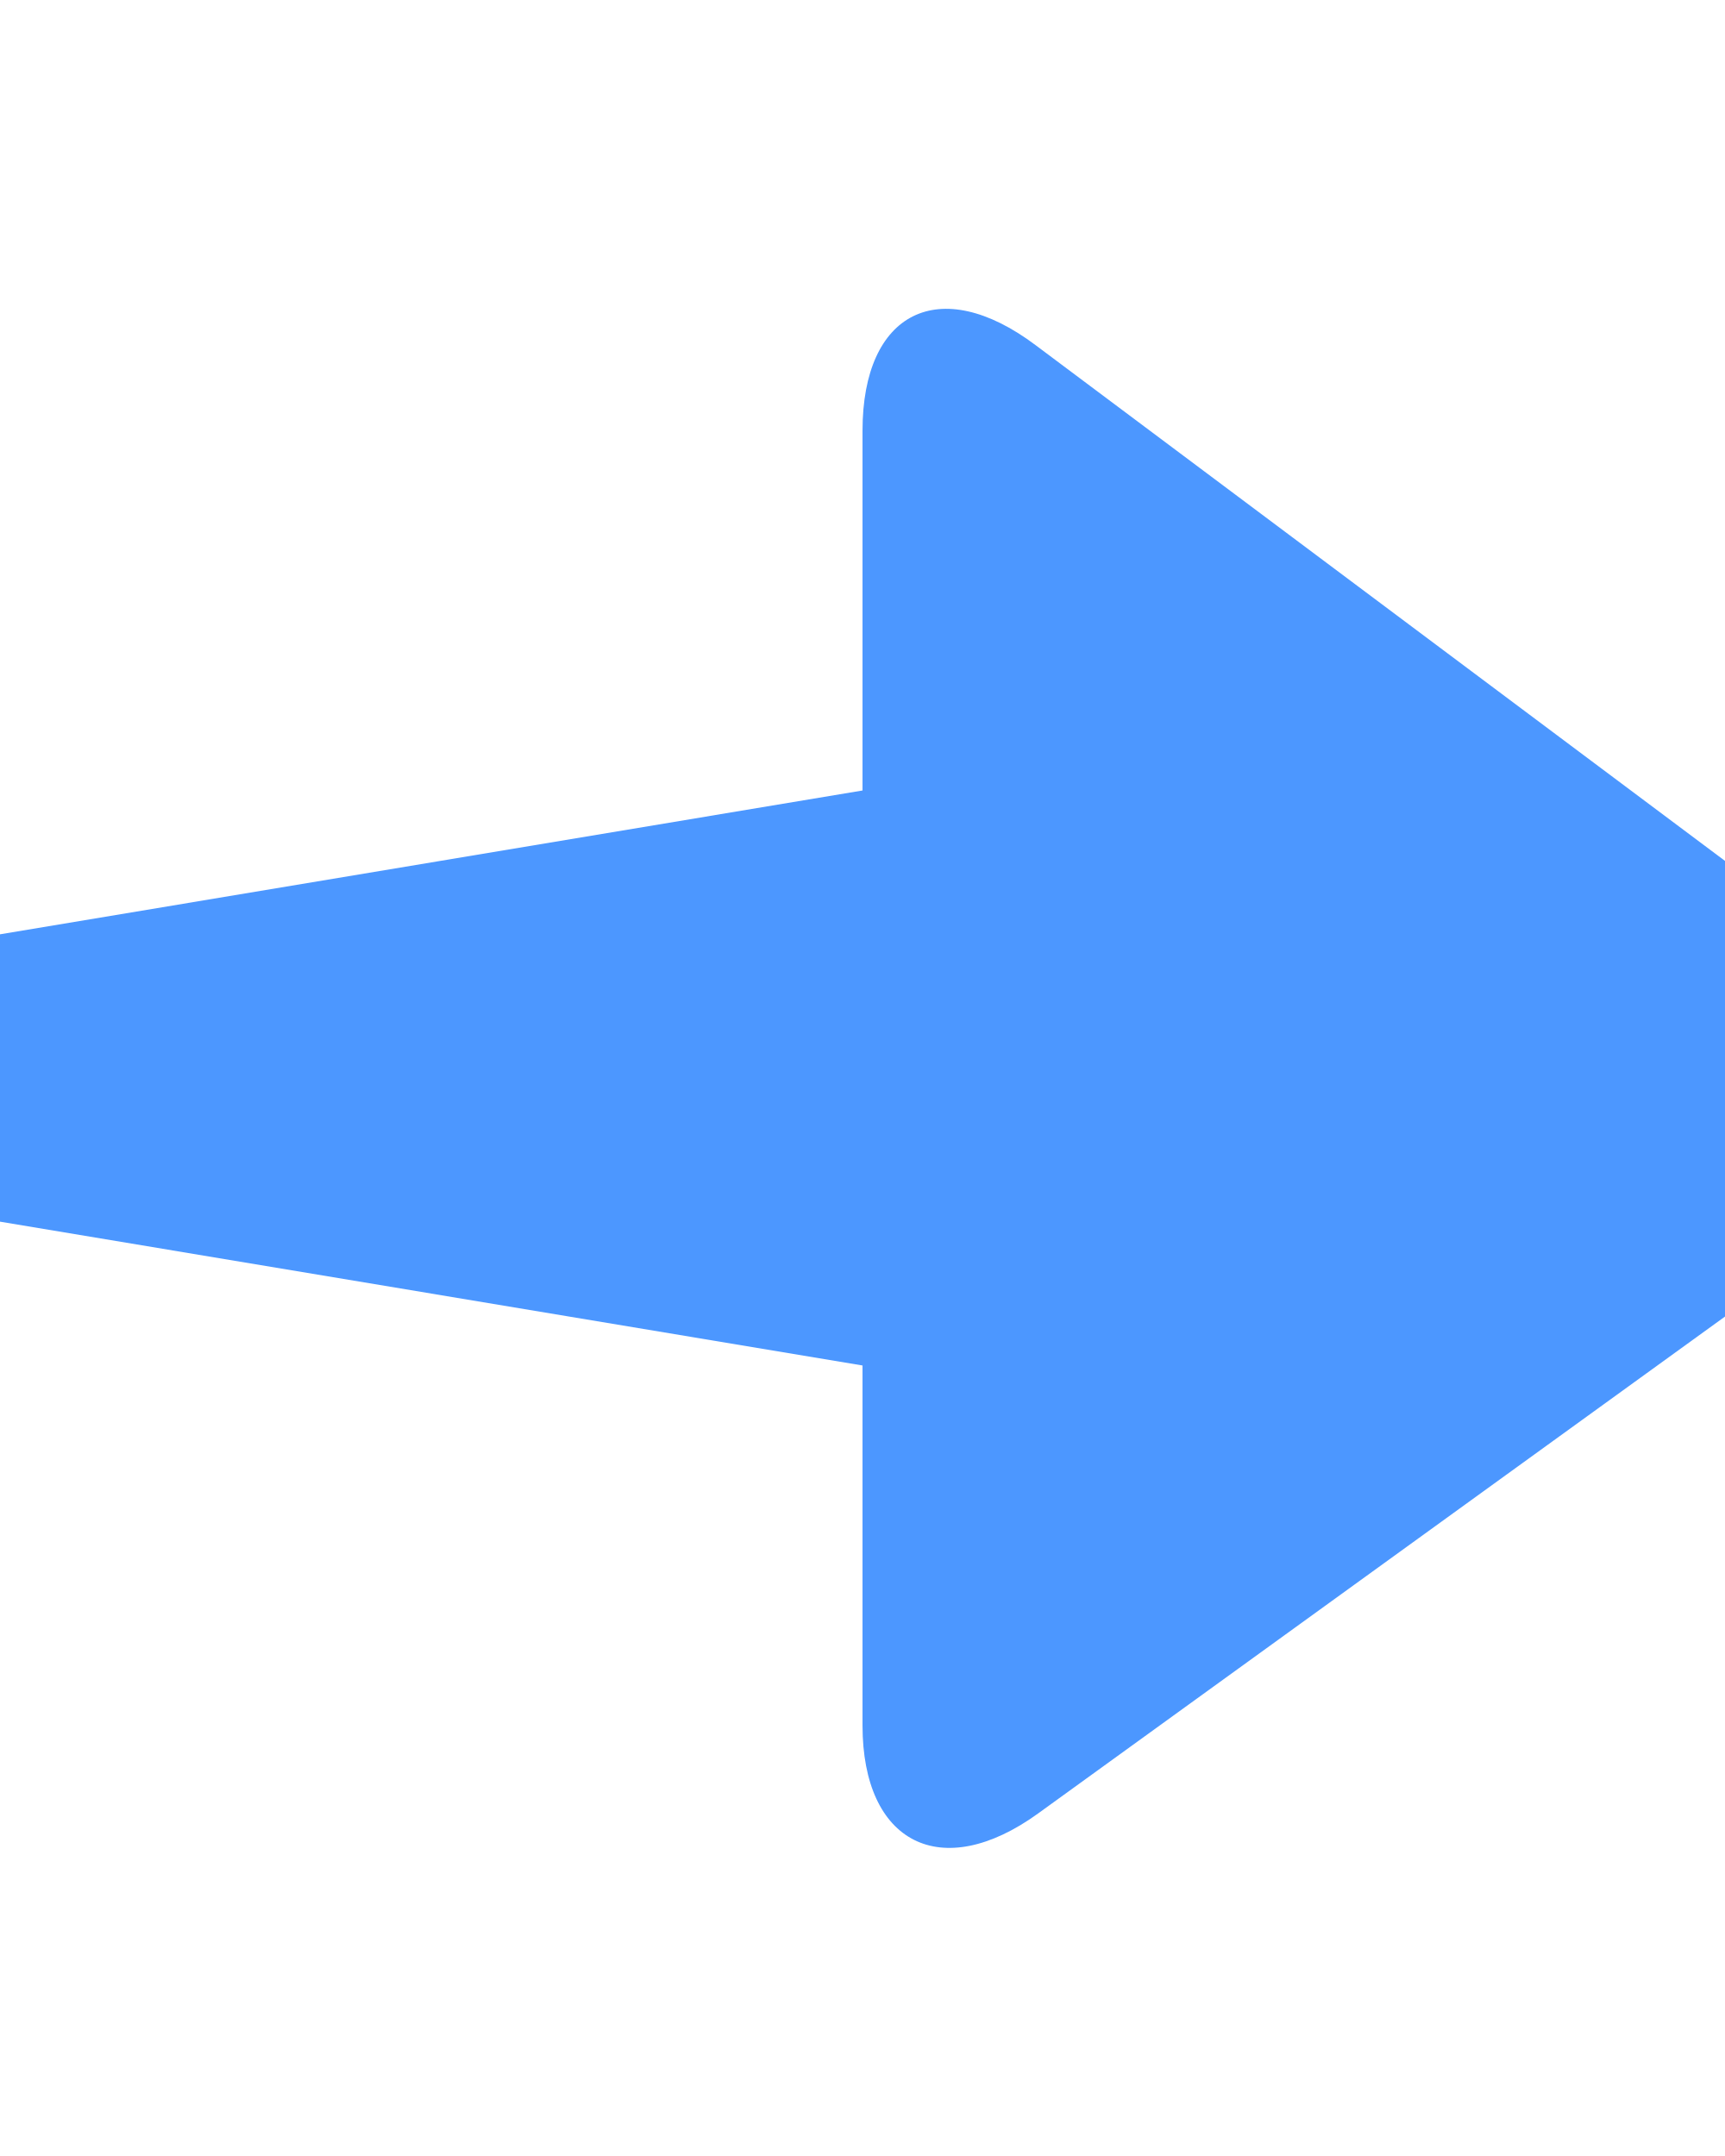
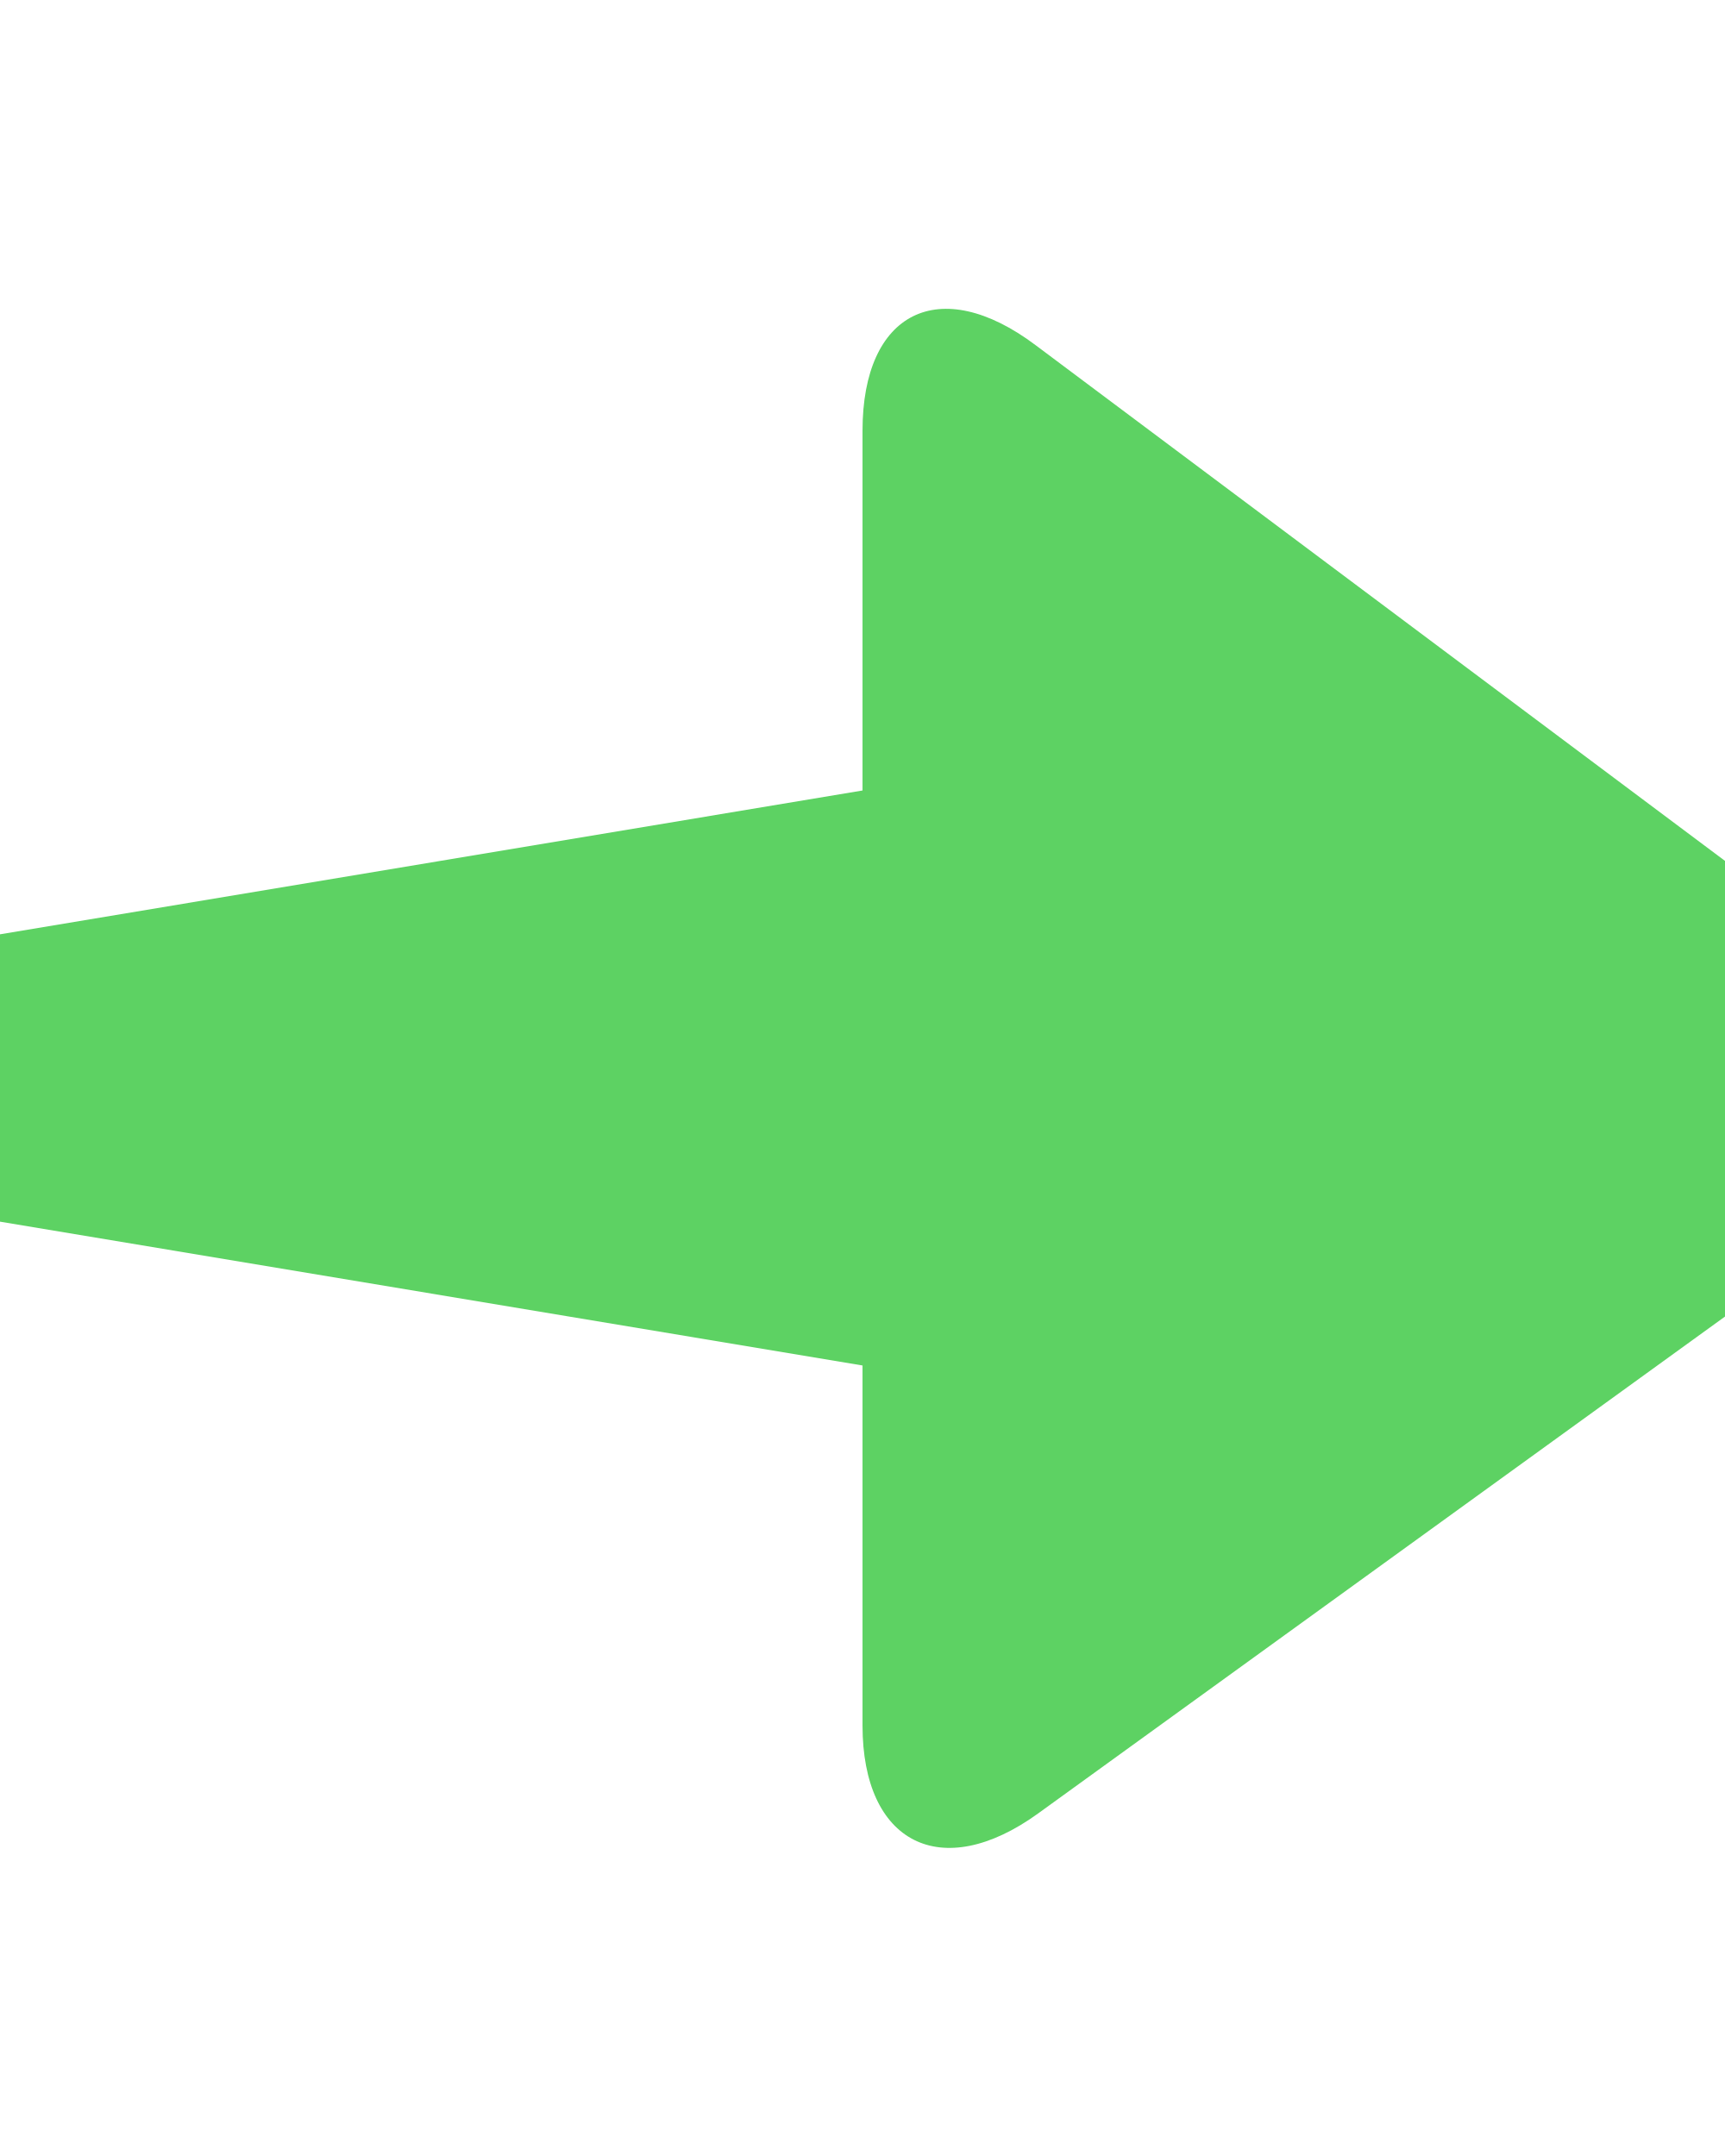
<svg xmlns="http://www.w3.org/2000/svg" width="8px" height="10px" viewBox="0 0 8 10" version="1.1">
  <defs />
  <g id="Page-1" stroke="none" stroke-width="1" fill="none" fill-rule="evenodd" transform="rotate(90, 4, 5)">
-     <g id="arrow" transform="translate(-4, -3)" fill="#4C97FF">
+     <g id="arrow" transform="translate(-4, -3)" fill="#5DD263">
      <path d="M8.019,6.682 L3.51,7.434 C3.247,7.478 3.019,7.739 3.019,8.016 C3.019,8.284 3.239,8.552 3.51,8.597 L8.019,9.349 L8.019,11.019 C8.019,11.563 8.383,11.752 8.833,11.427 L12.641,8.672 C13.098,8.341 13.096,7.815 12.653,7.483 L8.821,4.616 C8.376,4.282 8.019,4.462 8.019,5.013 L8.019,6.682 Z" transform="translate(8.001673, 8.017237) rotate(-90) translate(-8.001673, -8.017237) " />
    </g>
  </g>
</svg>
